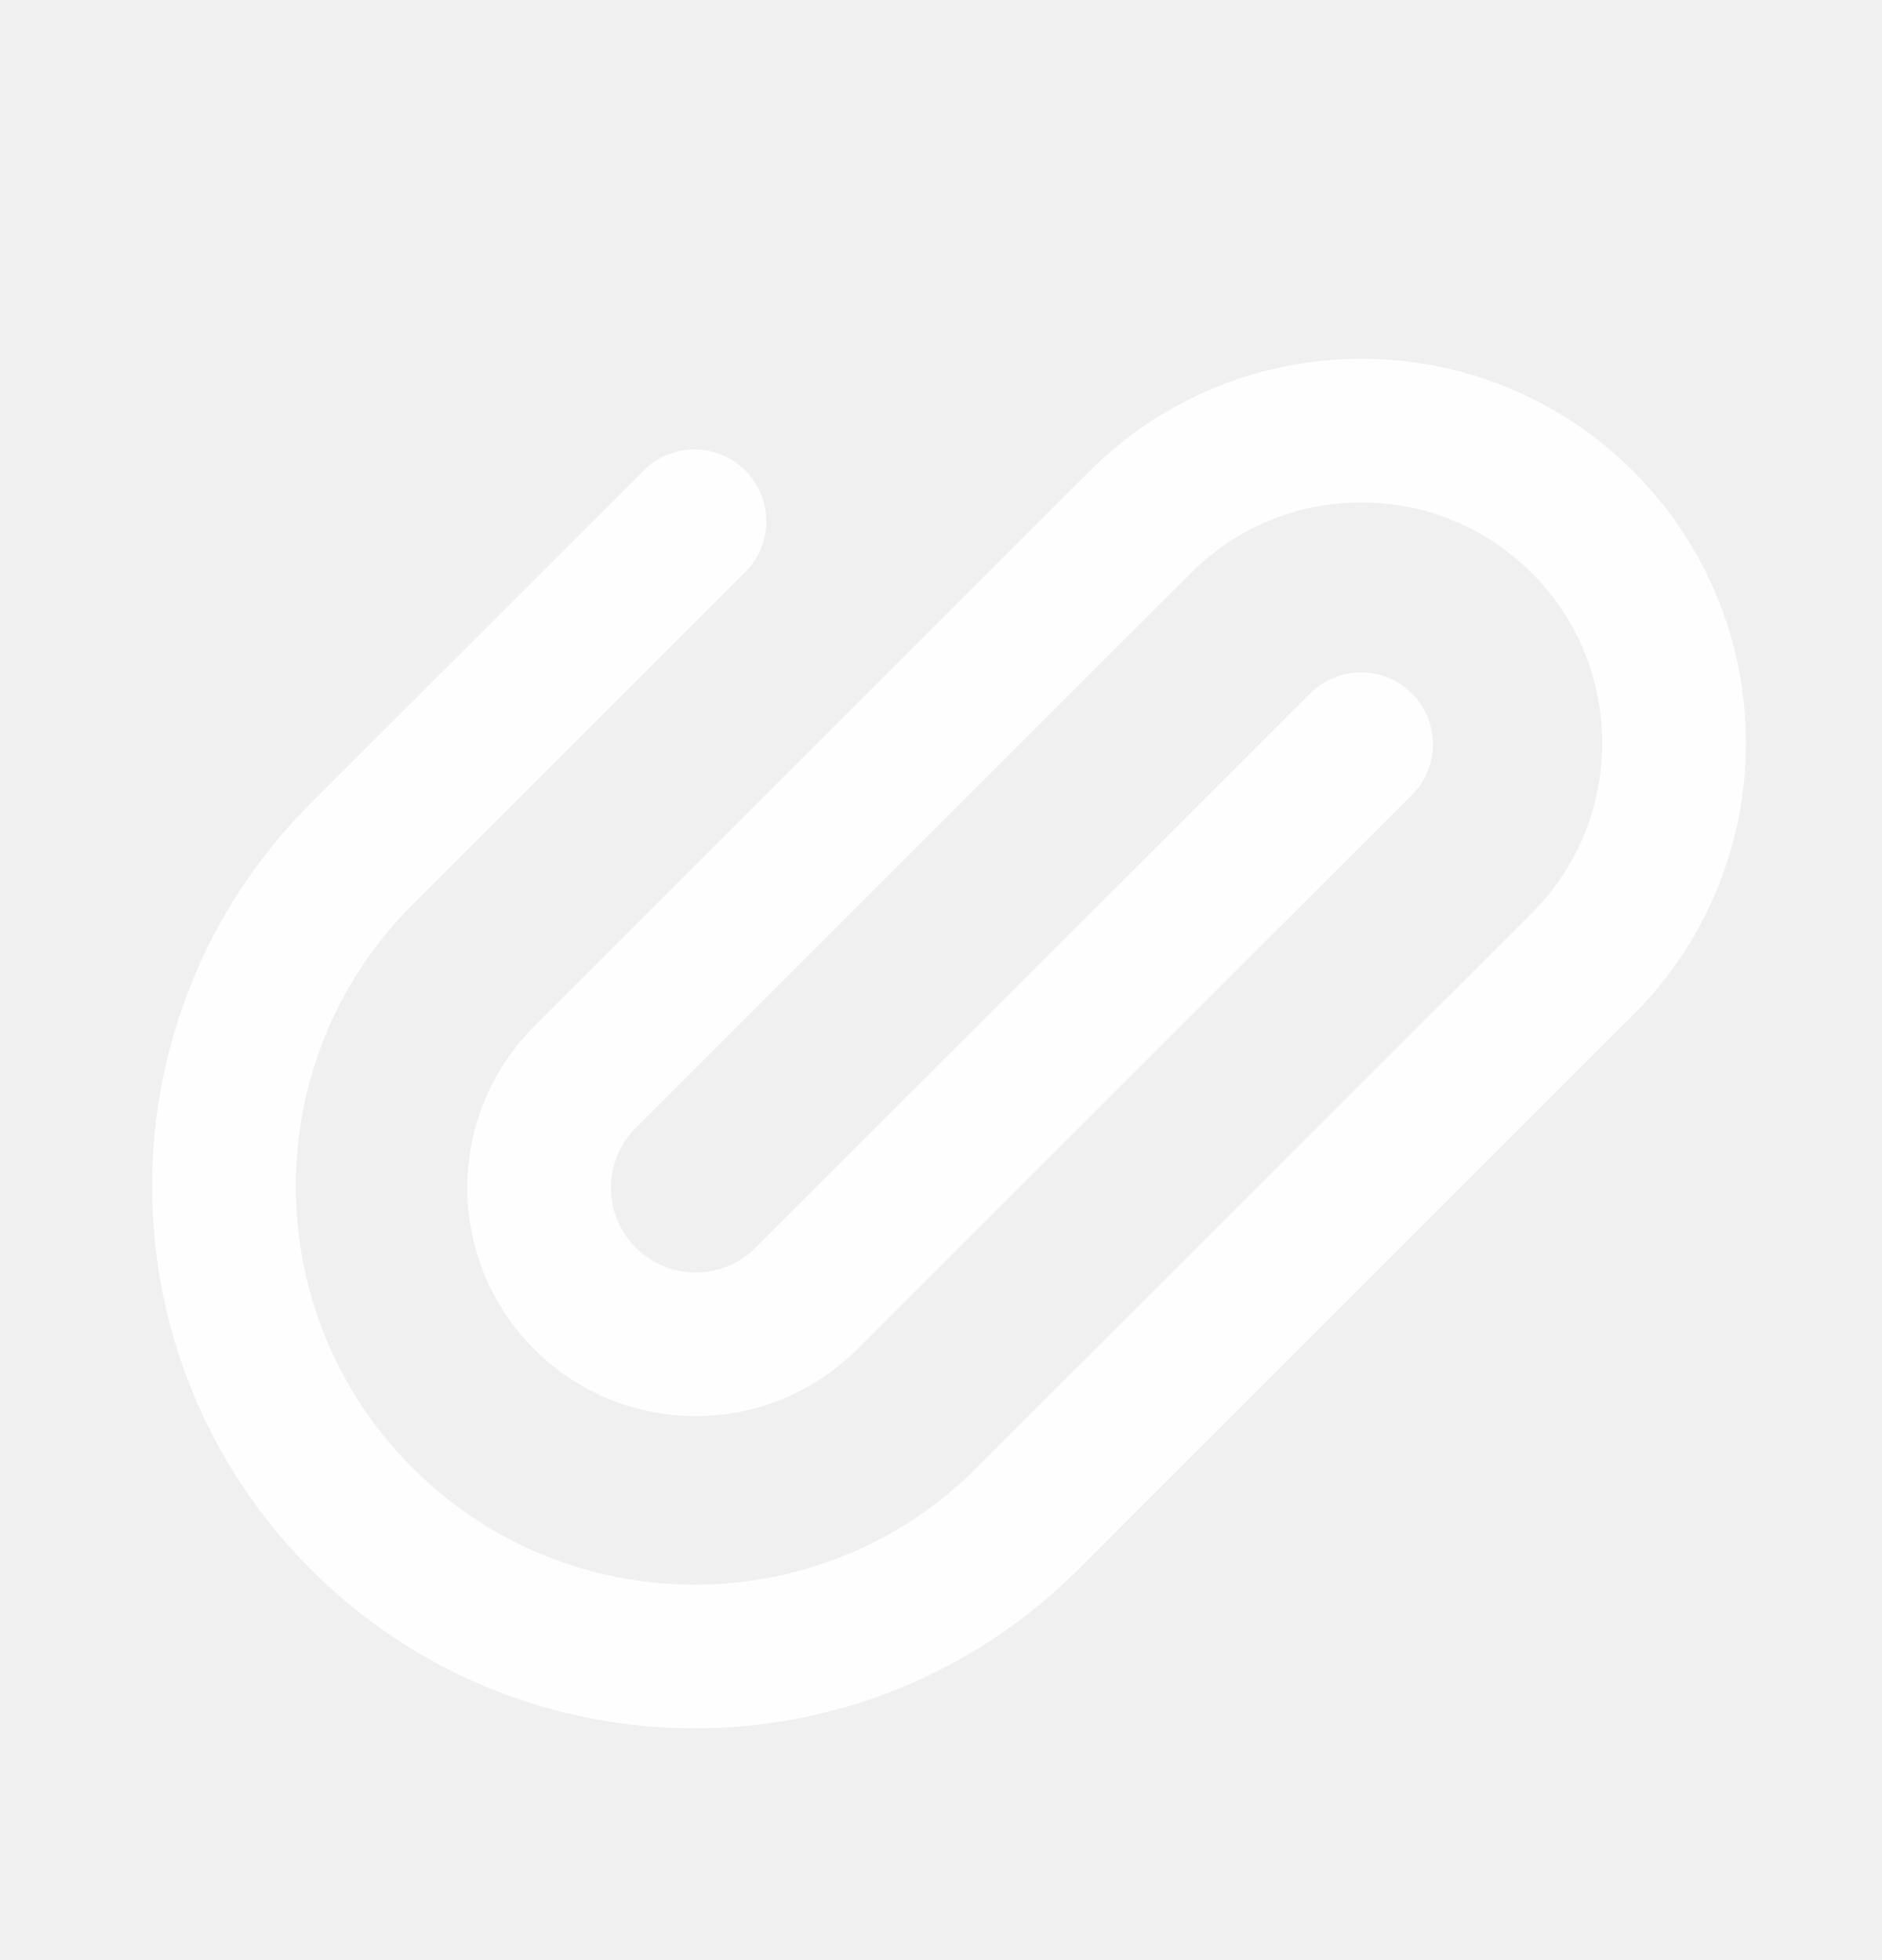
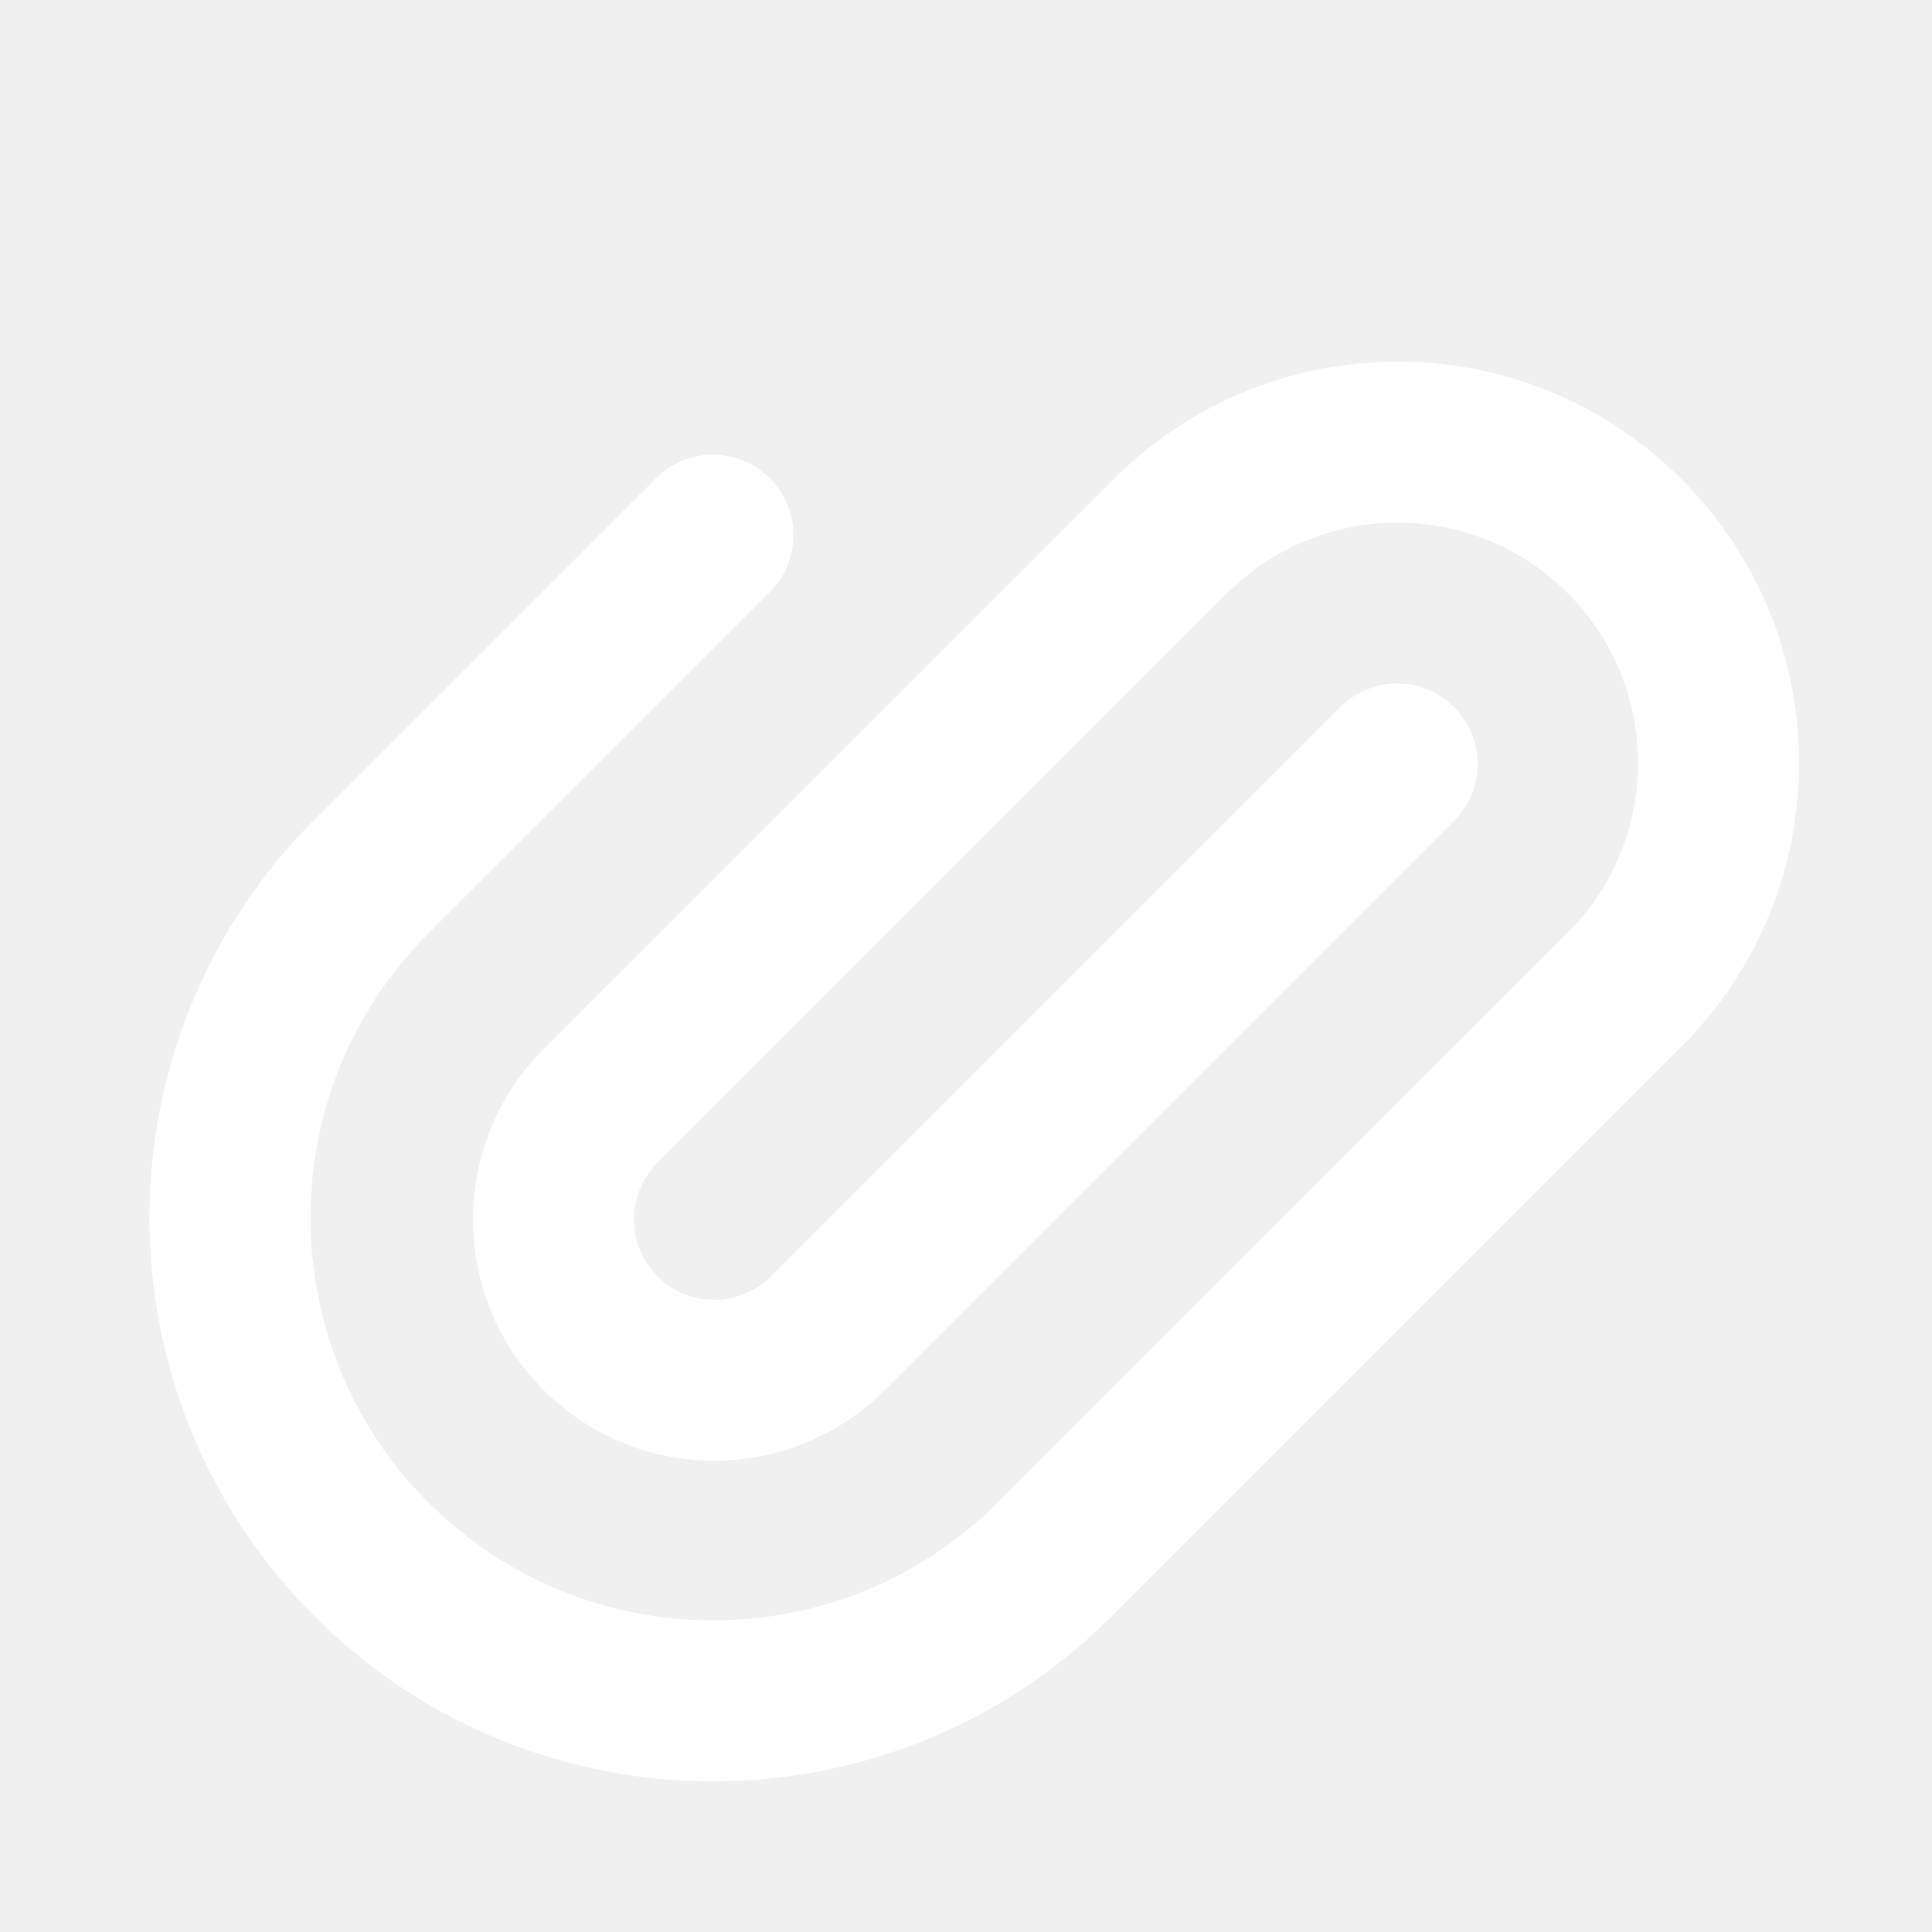
- <svg xmlns="http://www.w3.org/2000/svg" width="24" height="25" viewBox="0 0 24 25" fill="none">
-   <path d="M17.357 9.492L10.284 16.562C9.504 17.342 8.239 17.342 7.46 16.562V16.562C6.68 15.782 6.68 14.518 7.46 13.739L14.541 6.659C16.099 5.103 18.623 5.103 20.18 6.659V6.659C21.738 8.216 21.738 10.74 20.18 12.296L13.101 19.372C10.758 21.715 6.958 21.715 4.614 19.372V19.372C2.27 17.03 2.27 13.231 4.614 10.889L8.856 6.649" stroke="white" stroke-opacity="0.9" stroke-width="1.833" stroke-linecap="round" stroke-linejoin="round" />
+ <svg xmlns="http://www.w3.org/2000/svg" width="24" height="24" viewBox="0 0 24 24" fill="none">
+   <path d="M17.357 9.491L10.284 16.562C9.504 17.341 8.239 17.341 7.46 16.562C6.68 15.782 6.68 14.518 7.46 13.738L14.542 6.659C16.099 5.103 18.623 5.103 20.18 6.659C21.738 8.216 21.738 10.739 20.18 12.296L13.101 19.372C10.758 21.715 6.958 21.715 4.614 19.372C2.271 17.029 2.271 13.231 4.614 10.888L8.856 6.648" stroke="white" stroke-width="2" stroke-linecap="round" stroke-linejoin="round" />
</svg>
